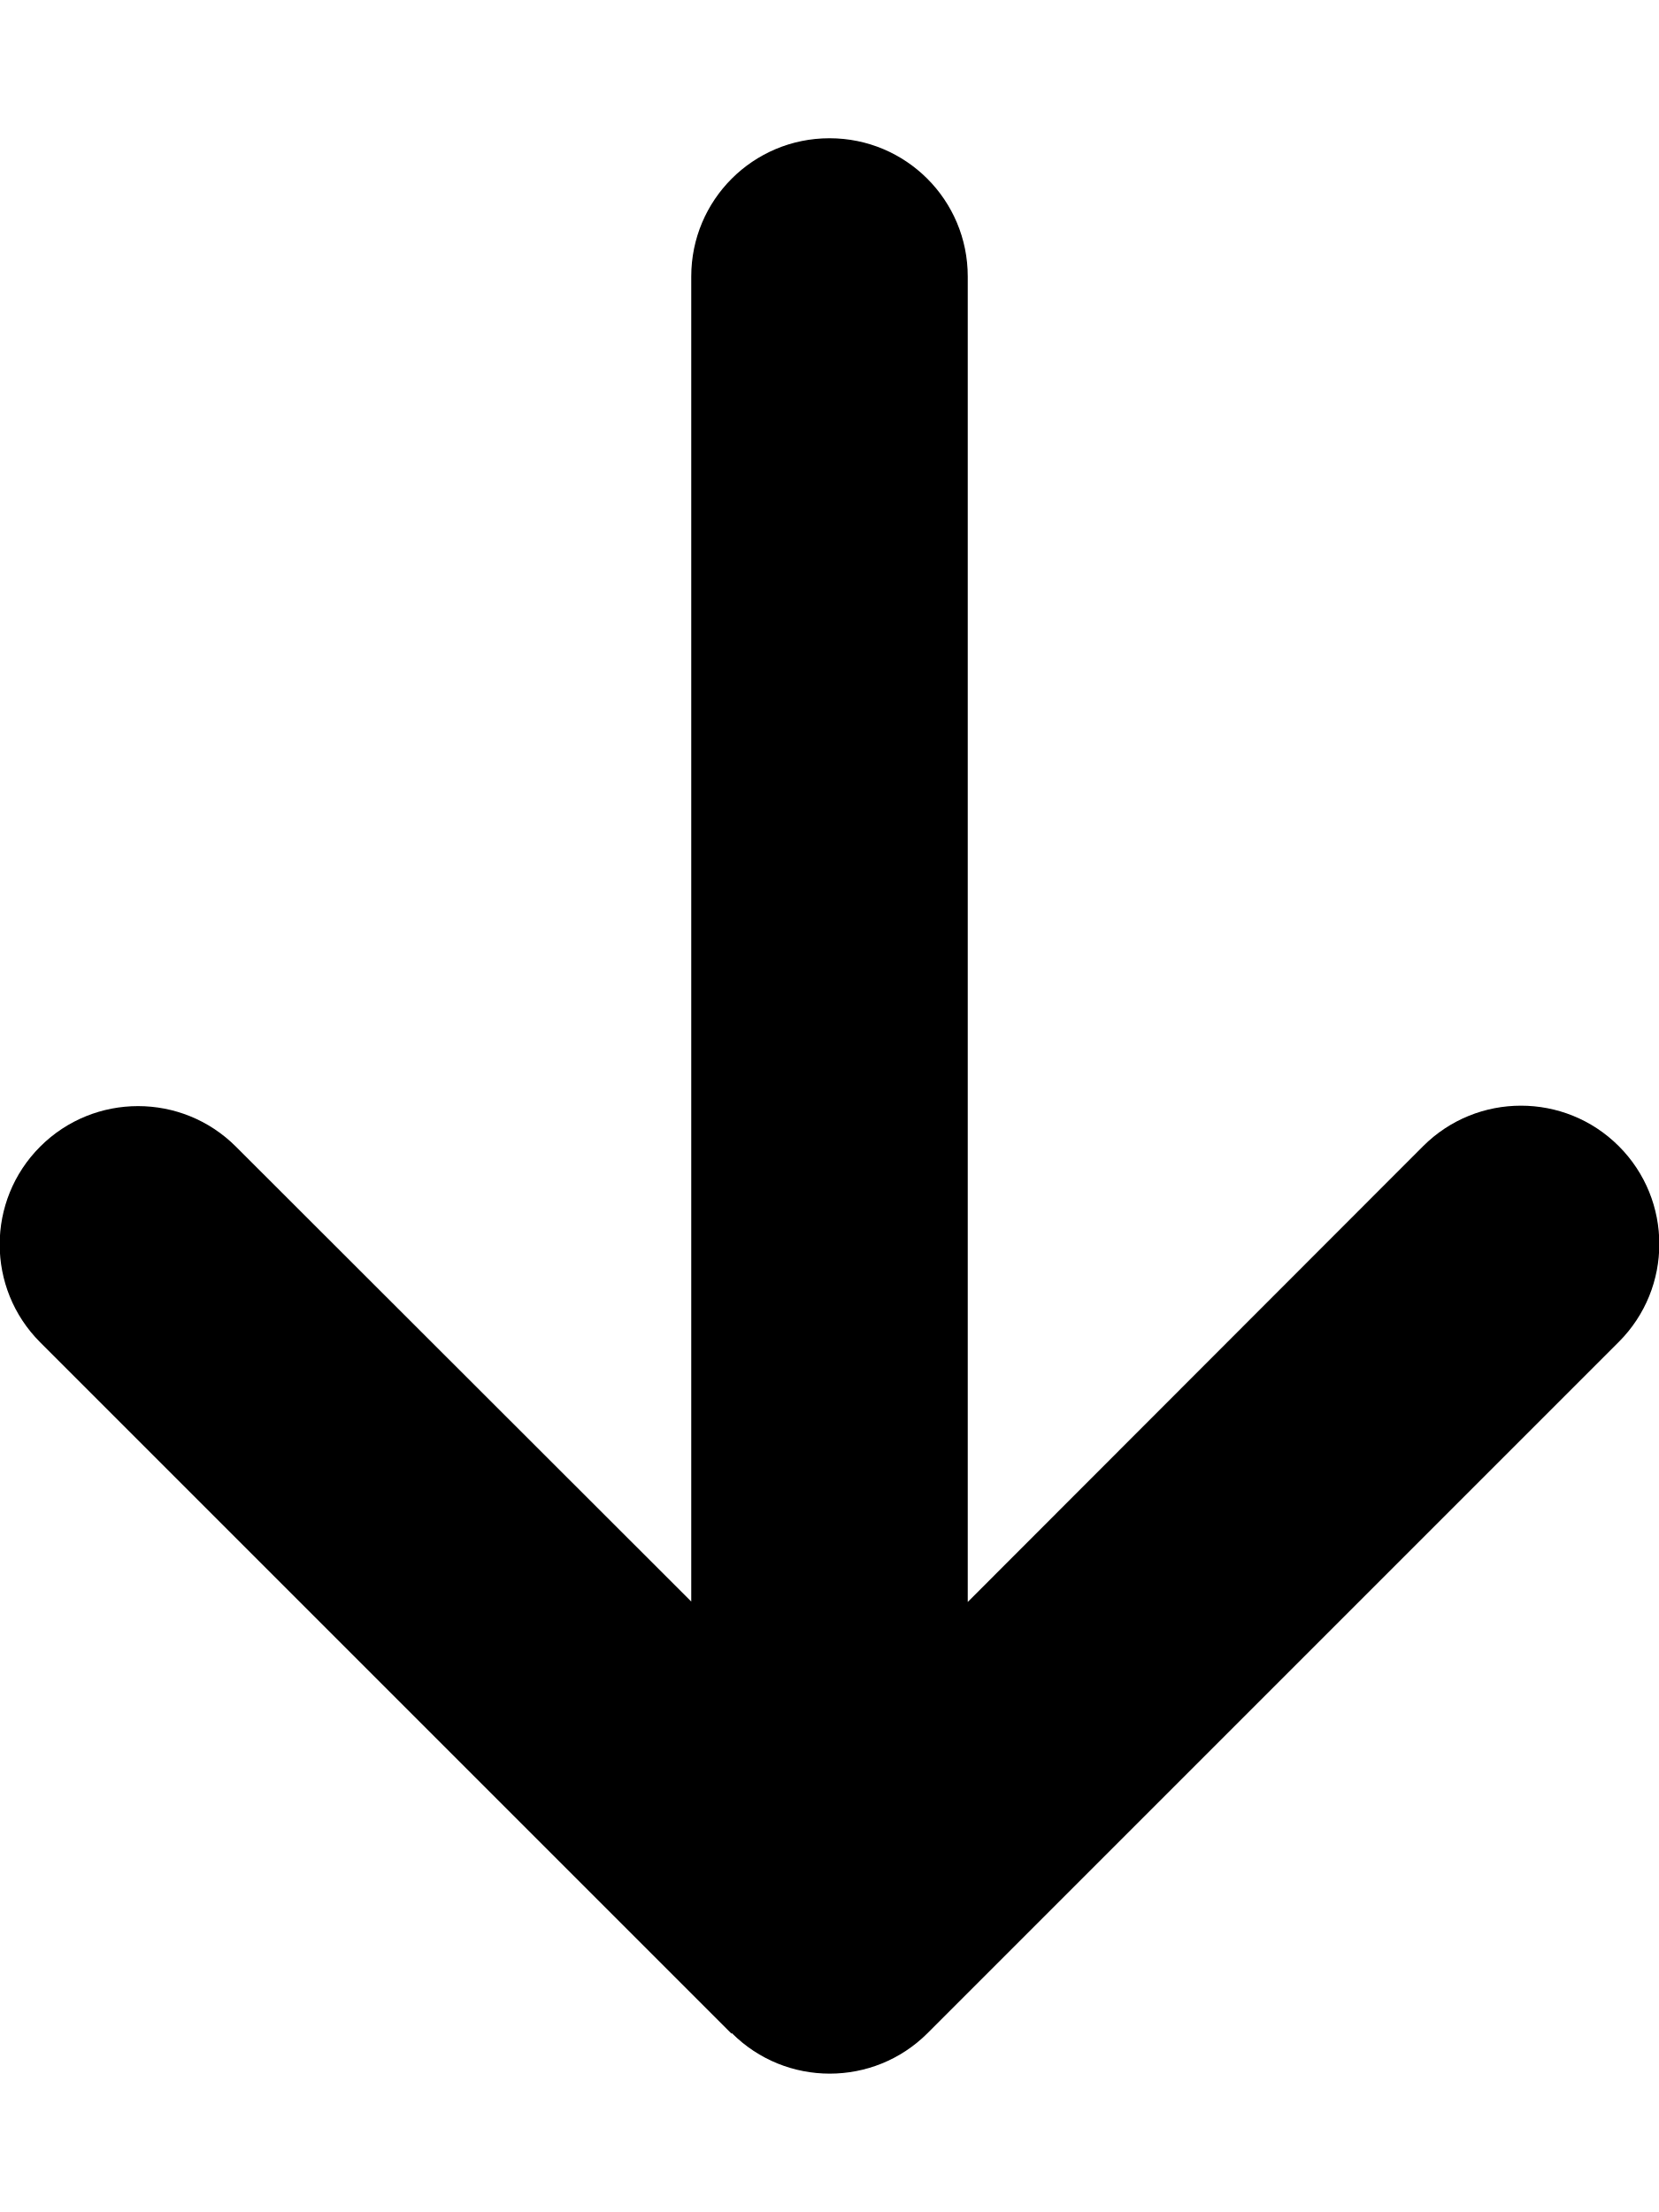
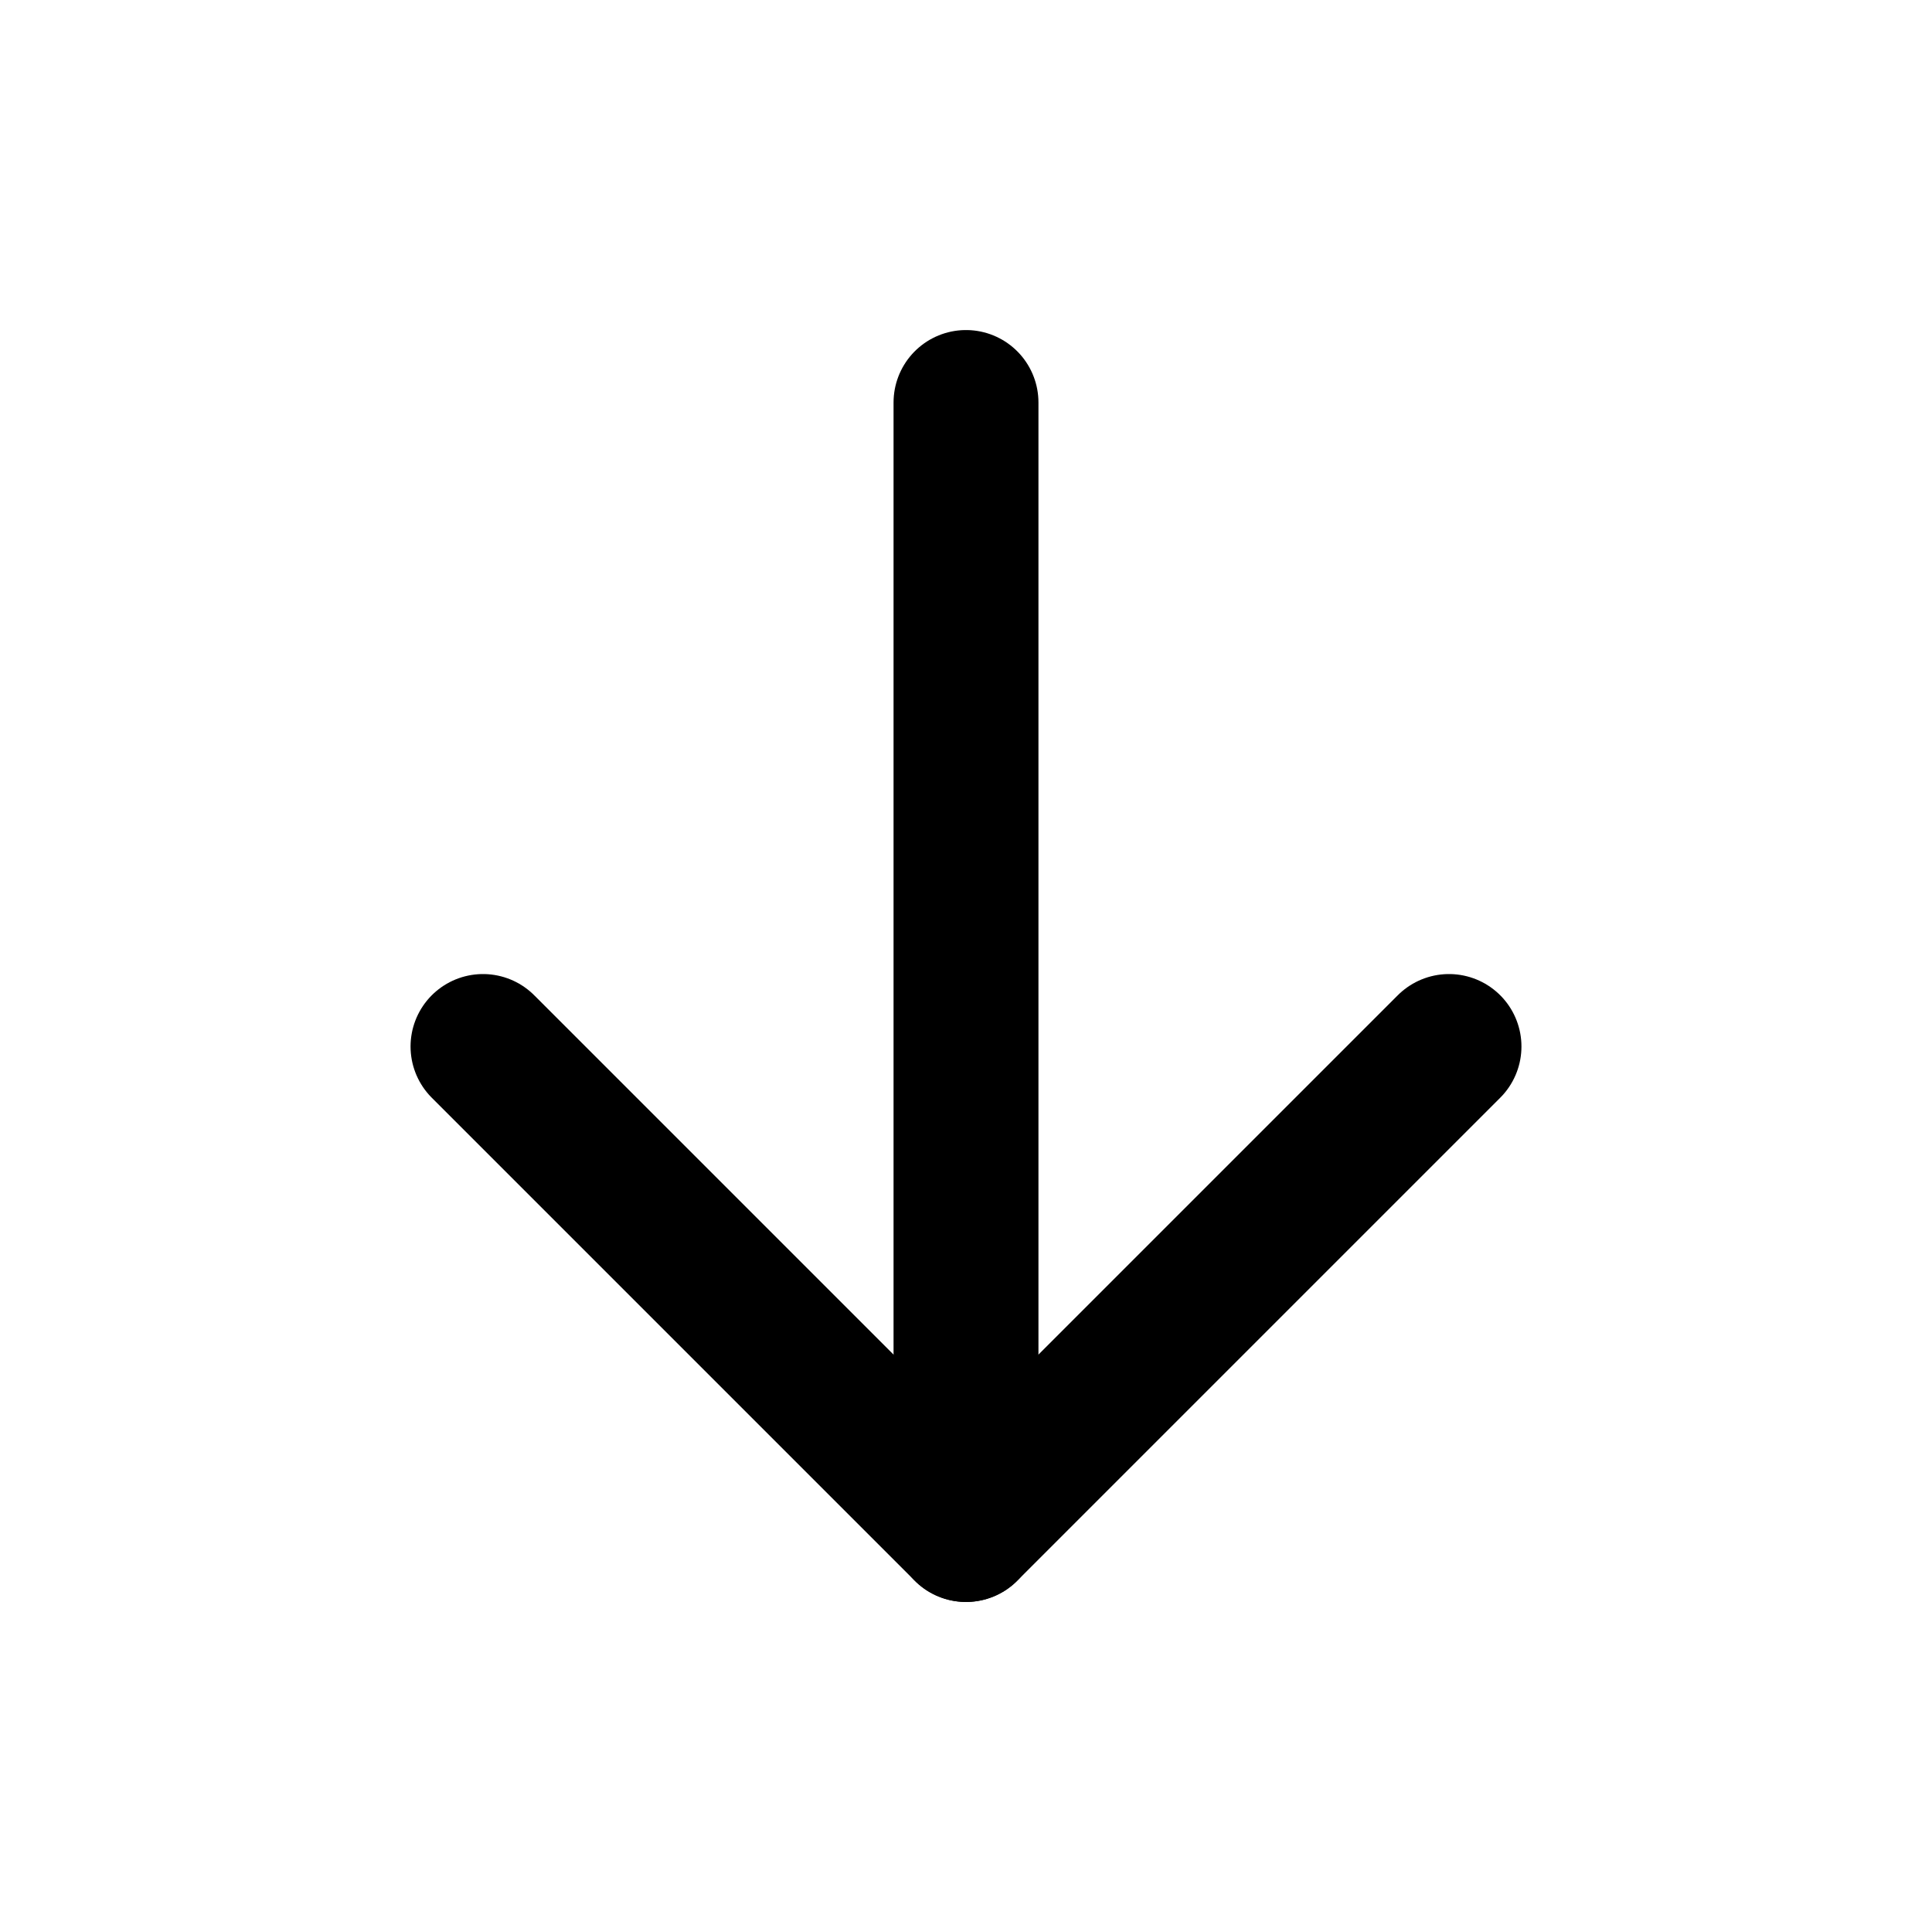
- <svg xmlns="http://www.w3.org/2000/svg" viewBox="0 0 384 512">
-   <path d="M169.4 470.6c12.5 12.5 32.8 12.5 45.3 0l160-160c12.5-12.5 12.5-32.8 0-45.3s-32.8-12.5-45.3 0L224 370.8 224 64c0-17.7-14.3-32-32-32s-32 14.3-32 32l0 306.7L54.6 265.4c-12.5-12.5-32.8-12.5-45.3 0s-12.5 32.8 0 45.3l160 160z" />
+ <svg xmlns="http://www.w3.org/2000/svg" viewBox="0 0 24 24" fill="none" stroke="currentColor" stroke-width="1.8" stroke-linecap="round" stroke-linejoin="round">
+   <path d="M12 5v14" />
+   <path d="M6 13l6 6 6-6" />
</svg>
